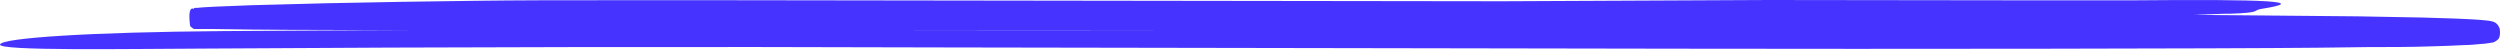
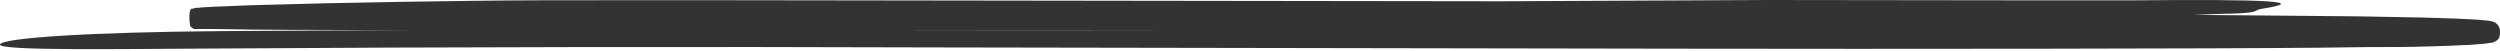
<svg xmlns="http://www.w3.org/2000/svg" width="690" height="14" viewBox="0 0 690 14" fill="none">
-   <path d="M689.96 8.12C689.781 7.361 689.368 6.718 688.812 6.332C688.673 6.236 688.528 6.157 688.378 6.094C688.258 6.033 688.134 5.986 688.008 5.952L687.548 5.841L686.872 5.714C683.695 5.35 680.798 5.271 677.773 5.129L668.841 4.844L650.797 4.511L605.471 4.1L613.765 3.799H615.284C624.676 3.482 621.371 2.897 624.216 2.438C637.207 0.38 626.947 -0.253 588.103 0.095C579.643 0.095 570.685 0.095 562.059 0.095L488.212 0L414.736 0.348L272.912 0.158L202.013 0.063H166.487C154.684 0.063 142.854 0.063 131.025 0.222C117.328 0.38 103.632 0.607 89.935 0.902L69.378 1.44L59.08 1.852L56.528 1.994L55.252 2.089L54.537 2.169H54.129H53.822L53.49 2.279C54.078 3.198 51.576 0.095 52.47 7.187C53.389 8.12 53.58 7.93 53.656 8.01H53.912H54.205H54.614H55.315H56.591H59.144C72.951 8.279 86.579 8.247 100.297 8.295H115.342C97.477 8.358 79.612 8.453 61.747 8.579C43.282 8.722 28.033 9.181 17.301 9.846C6.569 10.511 0.38 11.334 0.01 12.268C-0.692 14.104 35.294 13.487 56.451 13.408C124.168 12.964 191.958 12.859 259.82 13.091L463.456 13.439C522.156 13.55 613.663 13.439 639.555 13.17L653.592 12.996C659.411 12.996 665.281 12.996 671.189 12.79C674.141 12.716 677.118 12.6 680.121 12.442C681.614 12.442 683.107 12.284 684.626 12.141C685.392 12.141 686.132 12.014 686.974 11.888C687.153 11.888 687.421 11.809 687.676 11.761H687.854H687.957L688.25 11.666C688.434 11.588 688.613 11.492 688.786 11.381L689.041 11.207C689.271 10.938 690.202 10.843 689.96 8.12ZM329.915 8.516C300.259 8.58 270.513 8.58 240.678 8.516H305.758H345.776H329.915Z" fill="#4633FF" />
+   <path d="M689.96 8.12C689.781 7.361 689.368 6.718 688.812 6.332C688.673 6.236 688.528 6.157 688.378 6.094C688.258 6.033 688.134 5.986 688.008 5.952L687.548 5.841L686.872 5.714C683.695 5.35 680.798 5.271 677.773 5.129L668.841 4.844L650.797 4.511L605.471 4.1L613.765 3.799H615.284C624.676 3.482 621.371 2.897 624.216 2.438C637.207 0.38 626.947 -0.253 588.103 0.095C579.643 0.095 570.685 0.095 562.059 0.095L488.212 0L414.736 0.348L272.912 0.158L202.013 0.063H166.487C154.684 0.063 142.854 0.063 131.025 0.222C117.328 0.38 103.632 0.607 89.935 0.902L69.378 1.44L59.08 1.852L56.528 1.994L55.252 2.089L54.537 2.169H54.129H53.822L53.49 2.279C54.078 3.198 51.576 0.095 52.47 7.187C53.389 8.12 53.58 7.93 53.656 8.01H53.912H54.205H54.614H55.315H56.591H59.144C72.951 8.279 86.579 8.247 100.297 8.295H115.342C97.477 8.358 79.612 8.453 61.747 8.579C43.282 8.722 28.033 9.181 17.301 9.846C6.569 10.511 0.38 11.334 0.01 12.268C-0.692 14.104 35.294 13.487 56.451 13.408C124.168 12.964 191.958 12.859 259.82 13.091L463.456 13.439C522.156 13.55 613.663 13.439 639.555 13.17L653.592 12.996C659.411 12.996 665.281 12.996 671.189 12.79C674.141 12.716 677.118 12.6 680.121 12.442C681.614 12.442 683.107 12.284 684.626 12.141C685.392 12.141 686.132 12.014 686.974 11.888C687.153 11.888 687.421 11.809 687.676 11.761H687.854H687.957L688.25 11.666C688.434 11.588 688.613 11.492 688.786 11.381L689.041 11.207C689.271 10.938 690.202 10.843 689.96 8.12ZM329.915 8.516C300.259 8.58 270.513 8.58 240.678 8.516H305.758H345.776H329.915Z" fill="#333" />
</svg>
